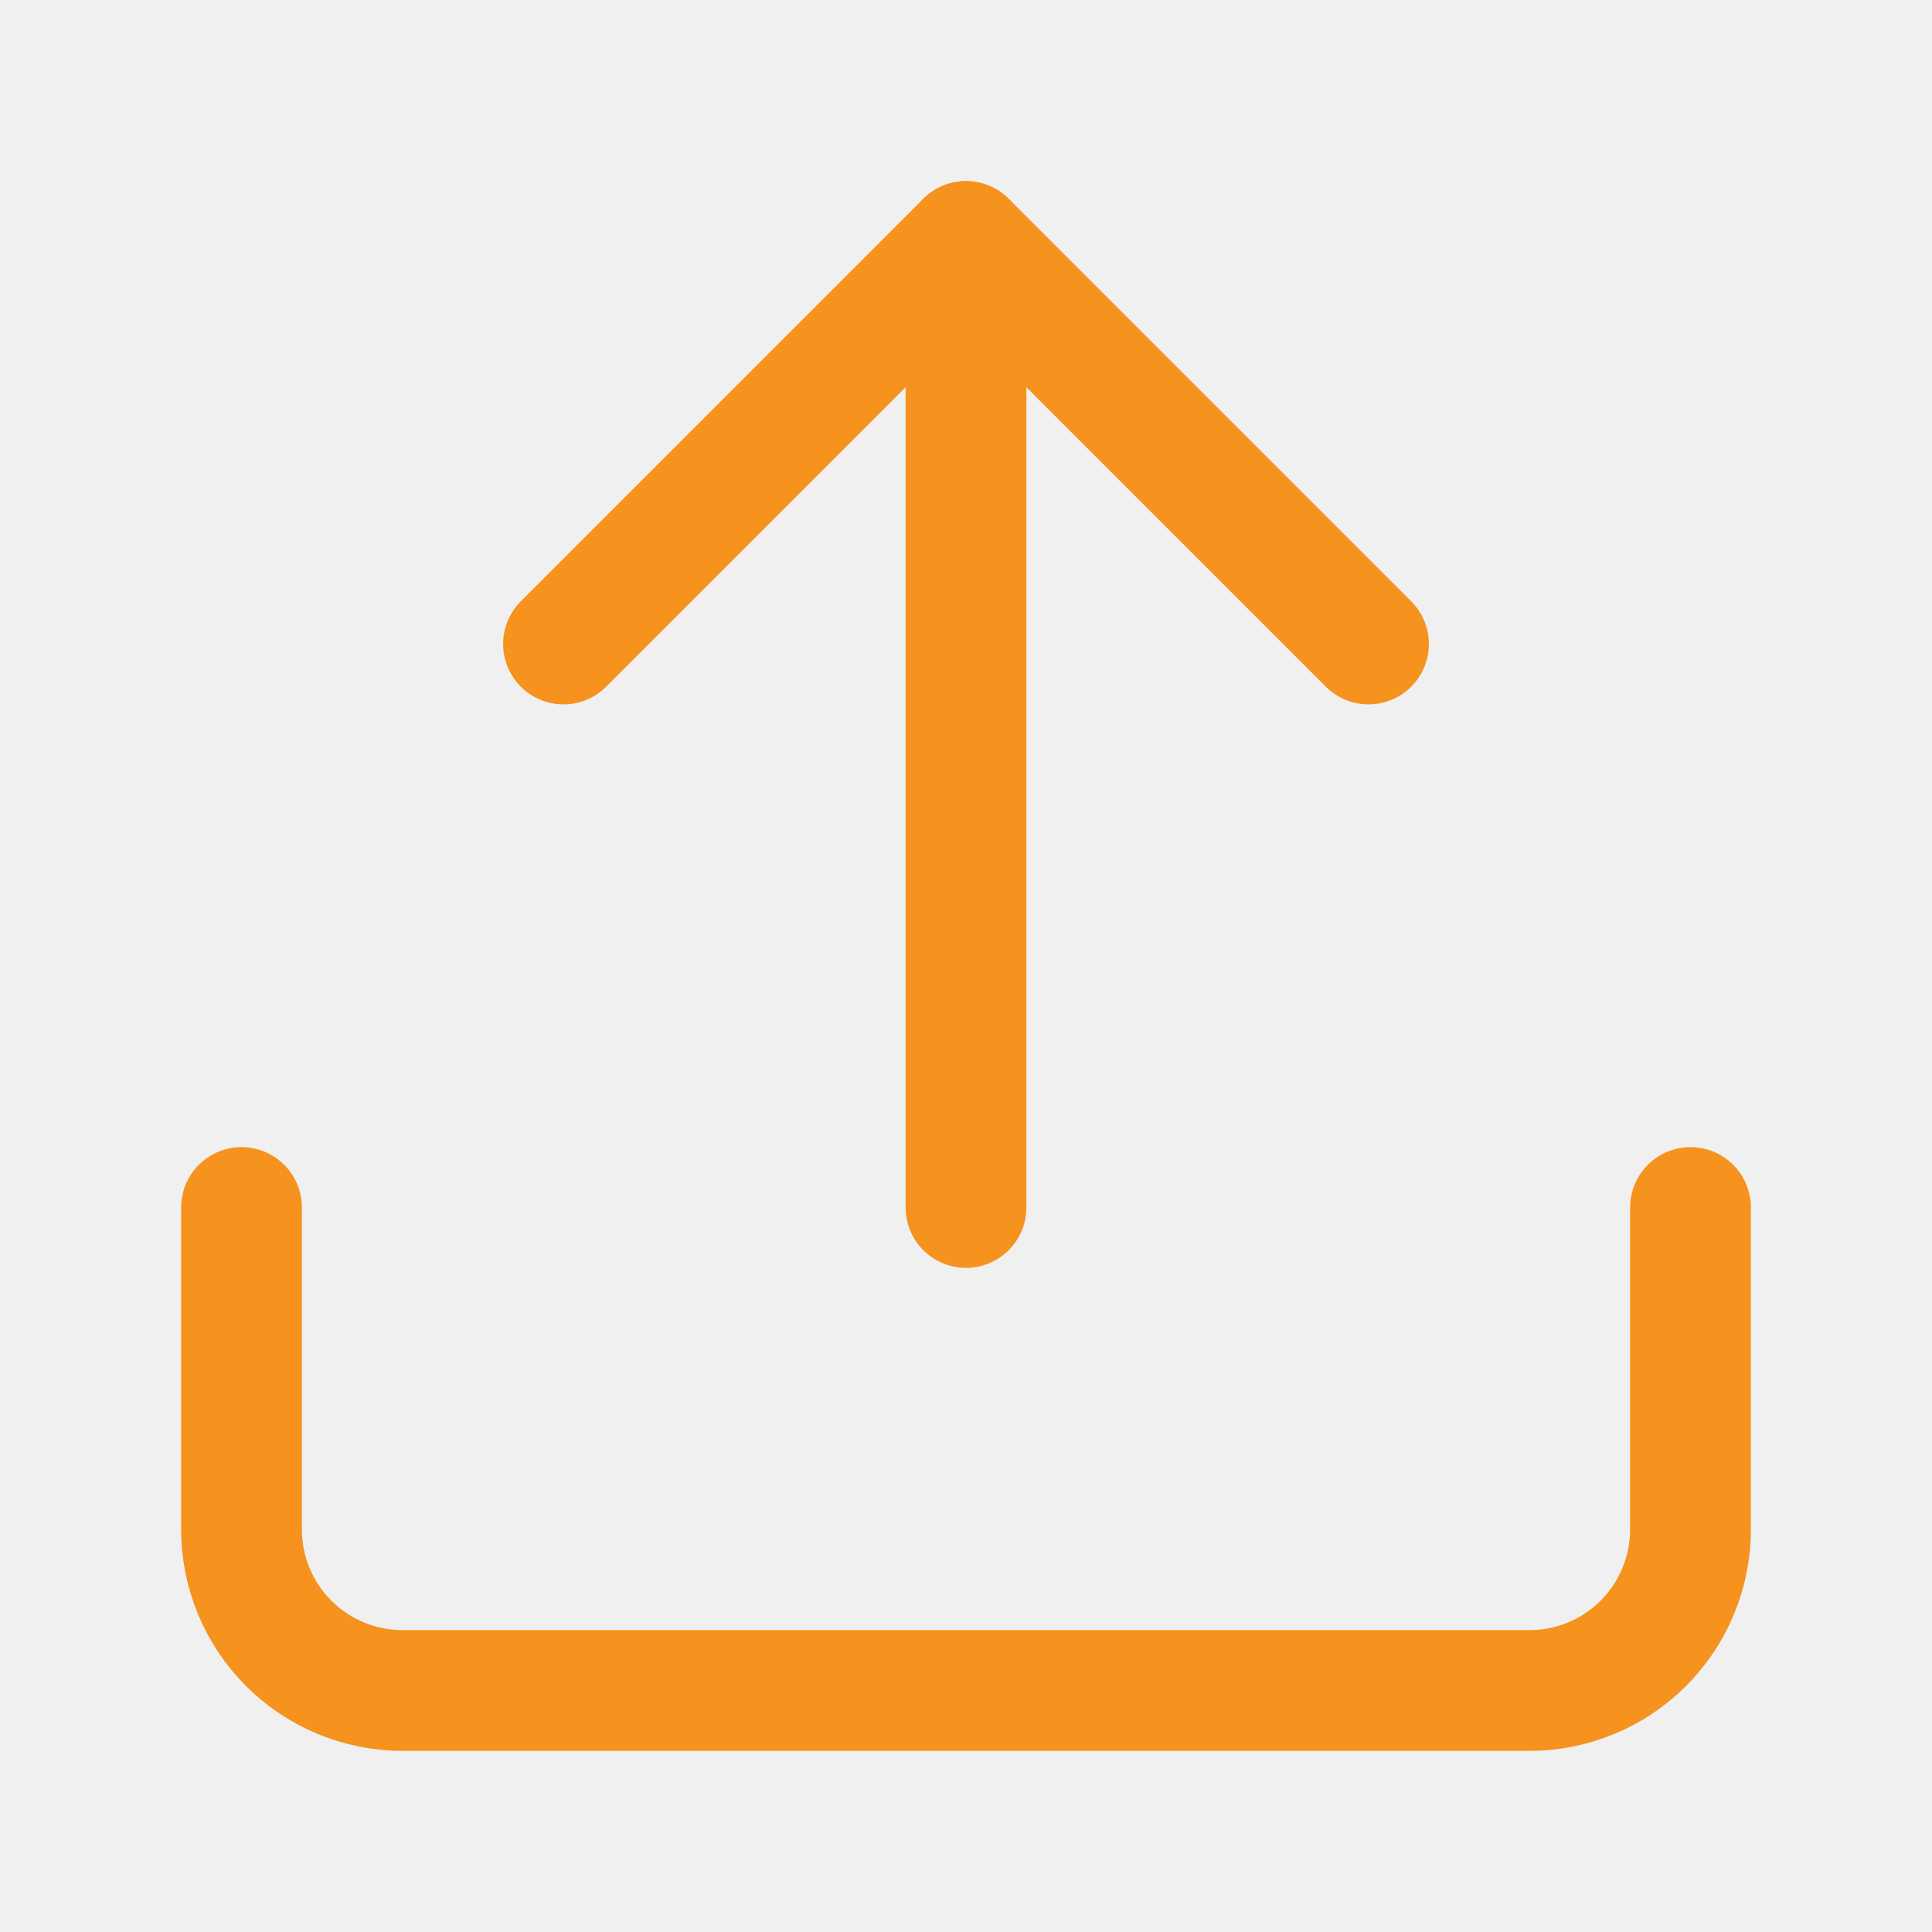
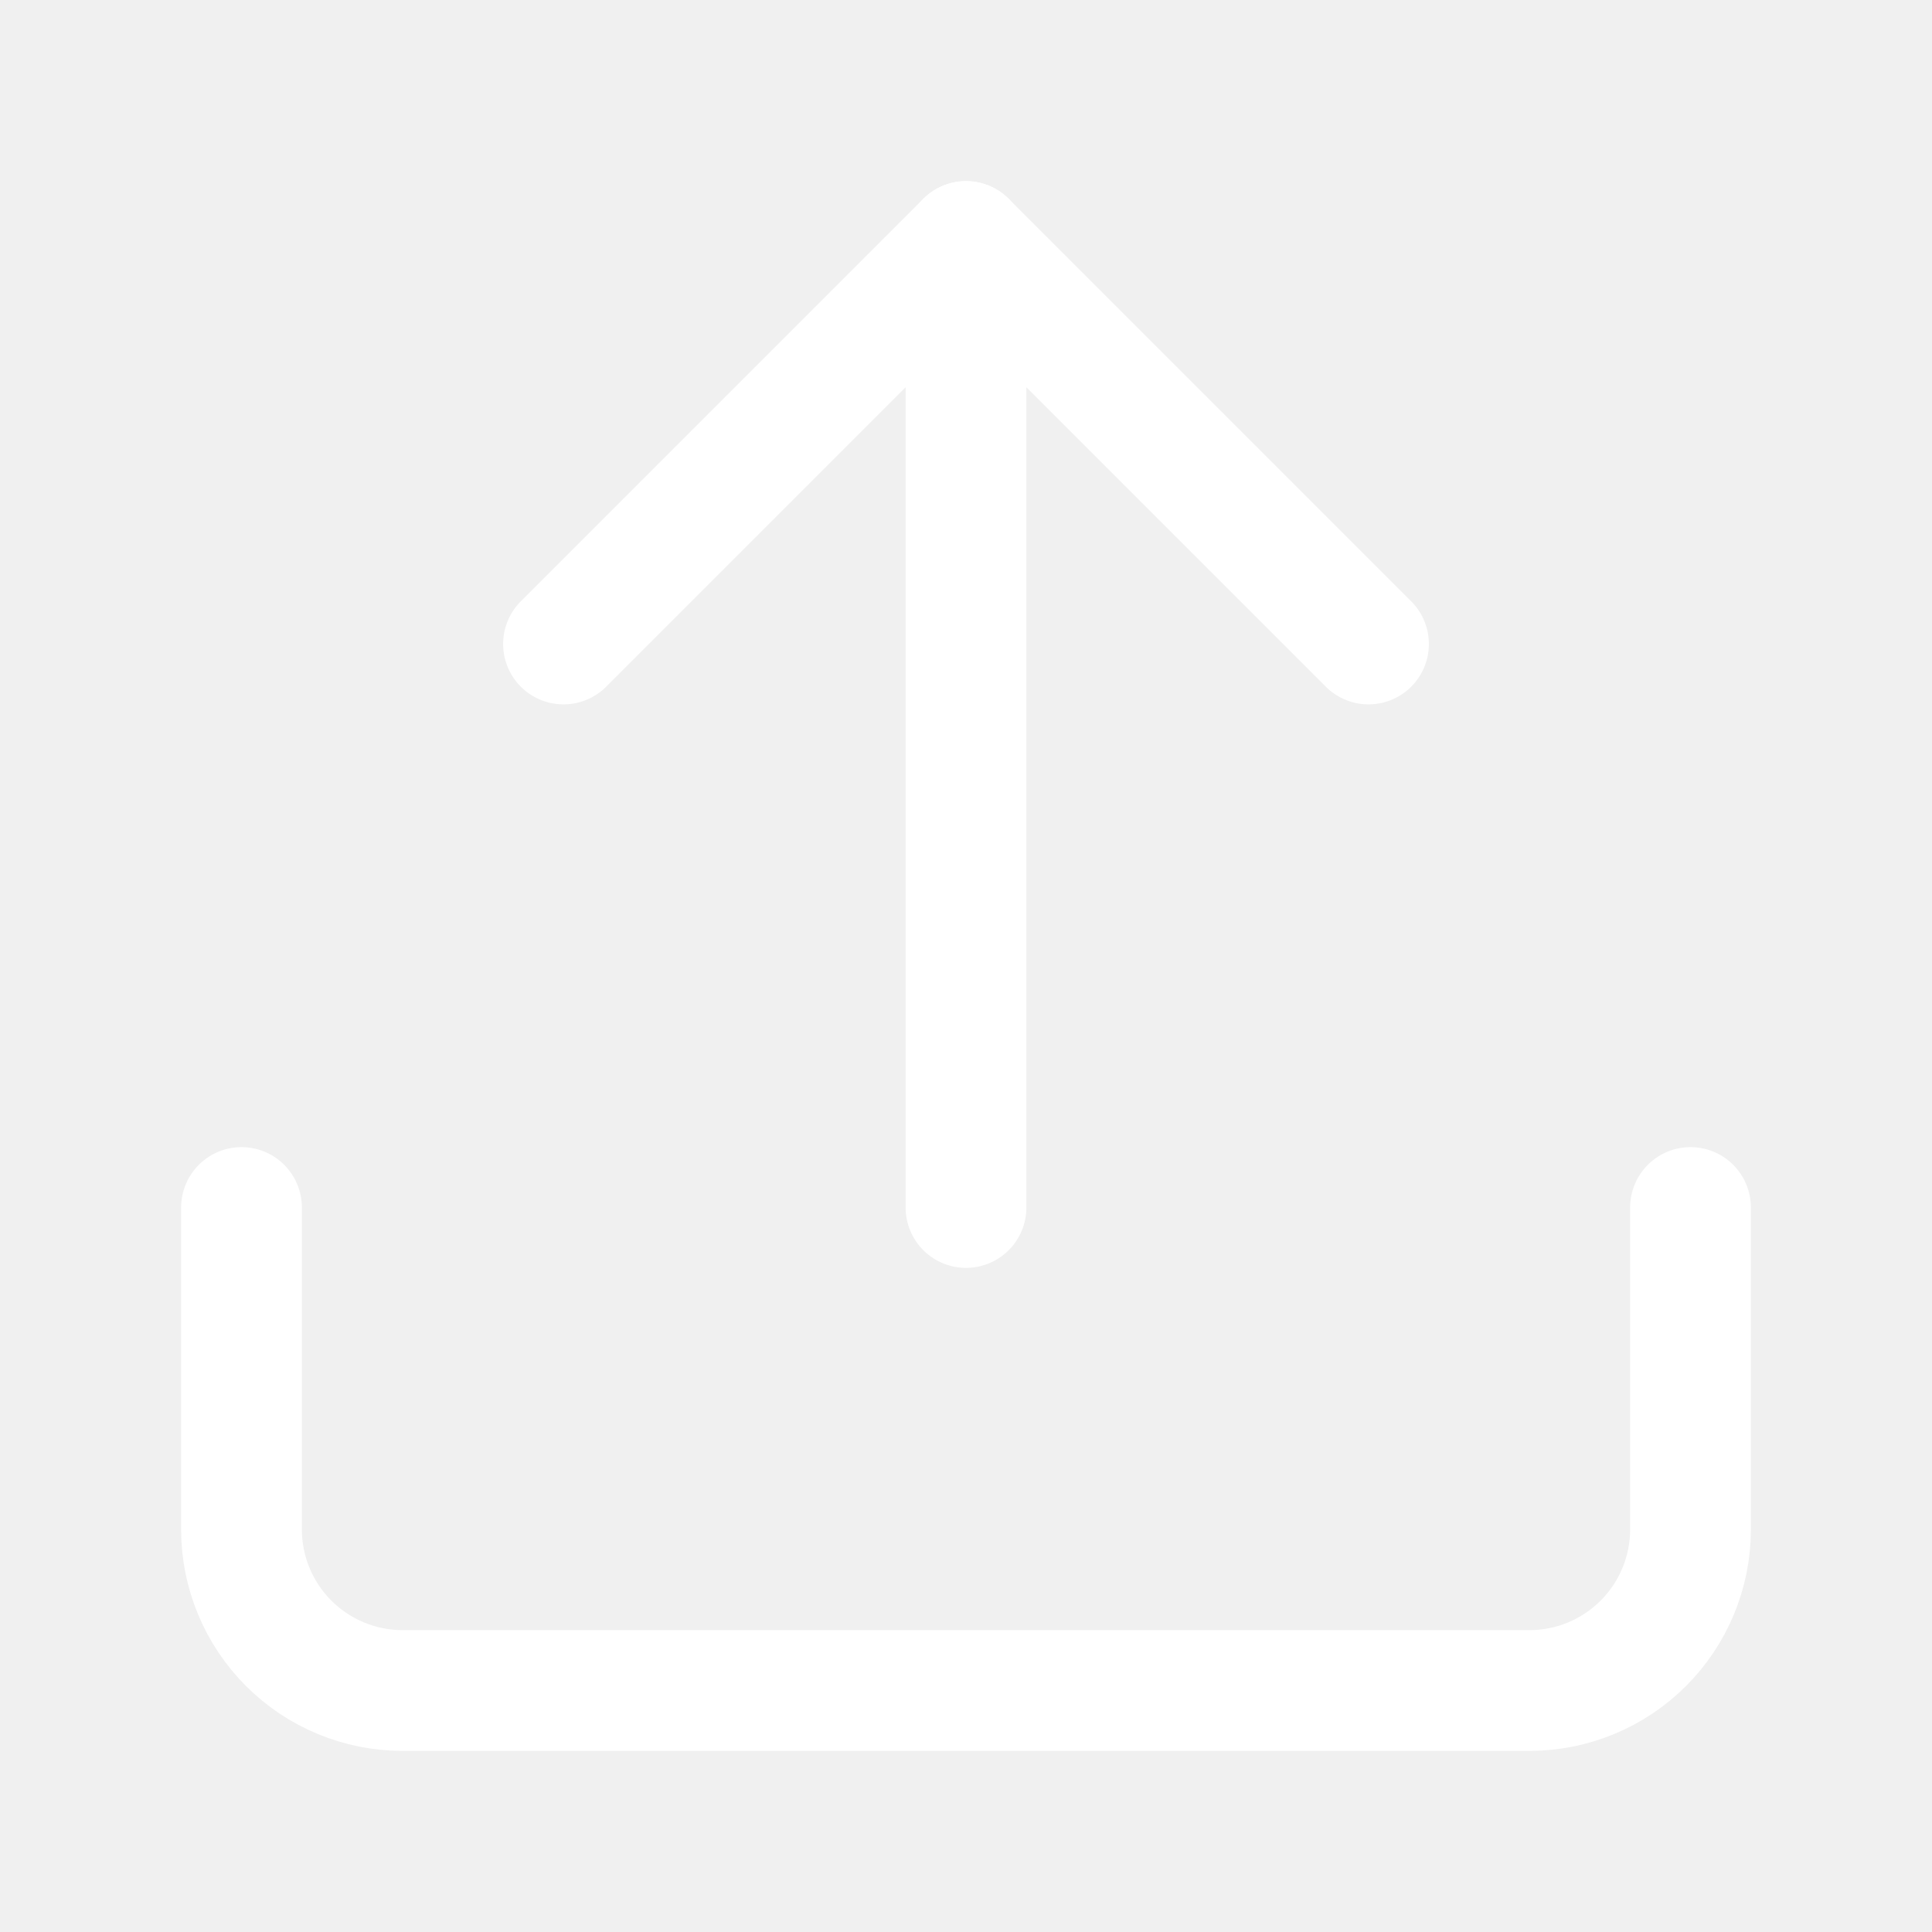
<svg xmlns="http://www.w3.org/2000/svg" width="24" height="24" viewBox="0 0 24 24" fill="none">
-   <path d="M21 15V19C21 19.53 20.789 20.039 20.414 20.414C20.039 20.789 19.53 21 19 21H5C4.47 21 3.961 20.789 3.586 20.414C3.211 20.039 3 19.53 3 19V15" stroke="#F6921E" stroke-width="1.5" stroke-linecap="round" stroke-linejoin="round" />
-   <path d="M17 8L12 3L7 8" stroke="#F6921E" stroke-width="1.5" stroke-linecap="round" stroke-linejoin="round" />
-   <path d="M12 3V15" stroke="#F6921E" stroke-width="1.5" stroke-linecap="round" stroke-linejoin="round" />
+   <path d="M21 15V19C21 19.53 20.789 20.039 20.414 20.414C20.039 20.789 19.53 21 19 21H5C4.47 21 3.961 20.789 3.586 20.414C3.211 20.039 3 19.53 3 19V15" stroke="white" stroke-width="1.5" stroke-linecap="round" stroke-linejoin="round" />
+   <path d="M17 8L12 3L7 8" stroke="white" stroke-width="1.5" stroke-linecap="round" stroke-linejoin="round" />
+   <path d="M12 3V15" stroke="white" stroke-width="1.5" stroke-linecap="round" stroke-linejoin="round" />
</svg>
